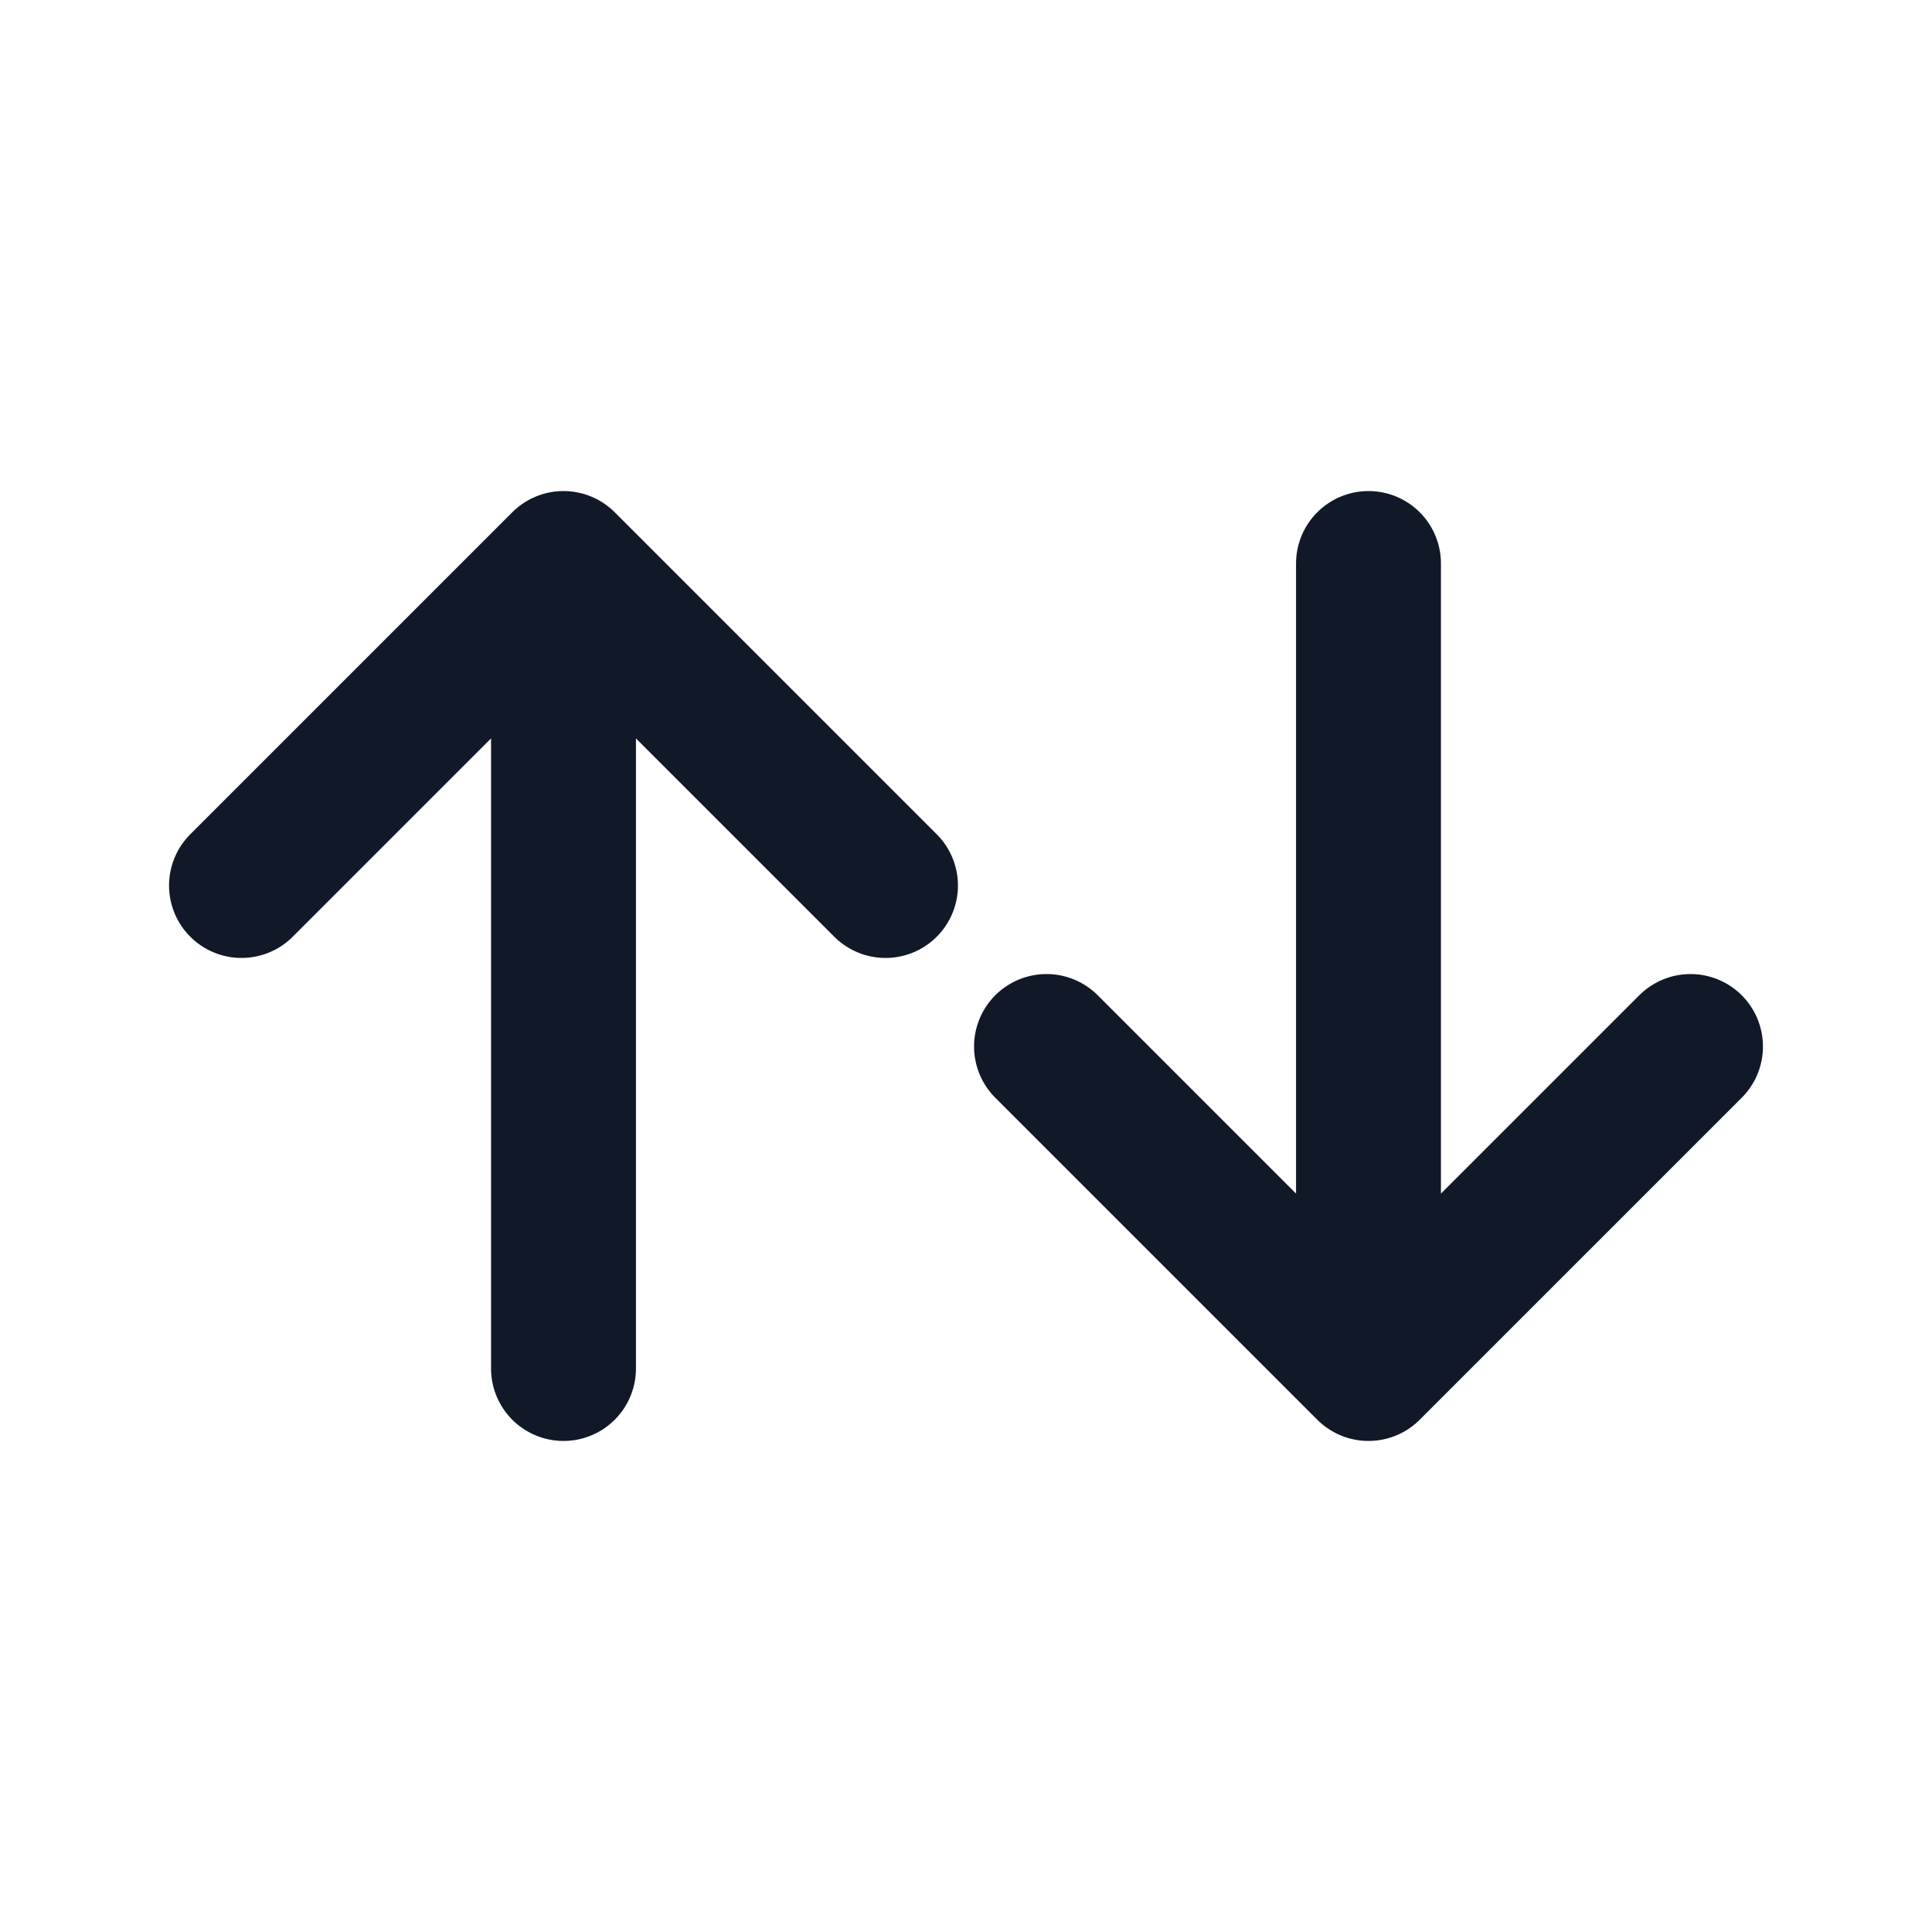
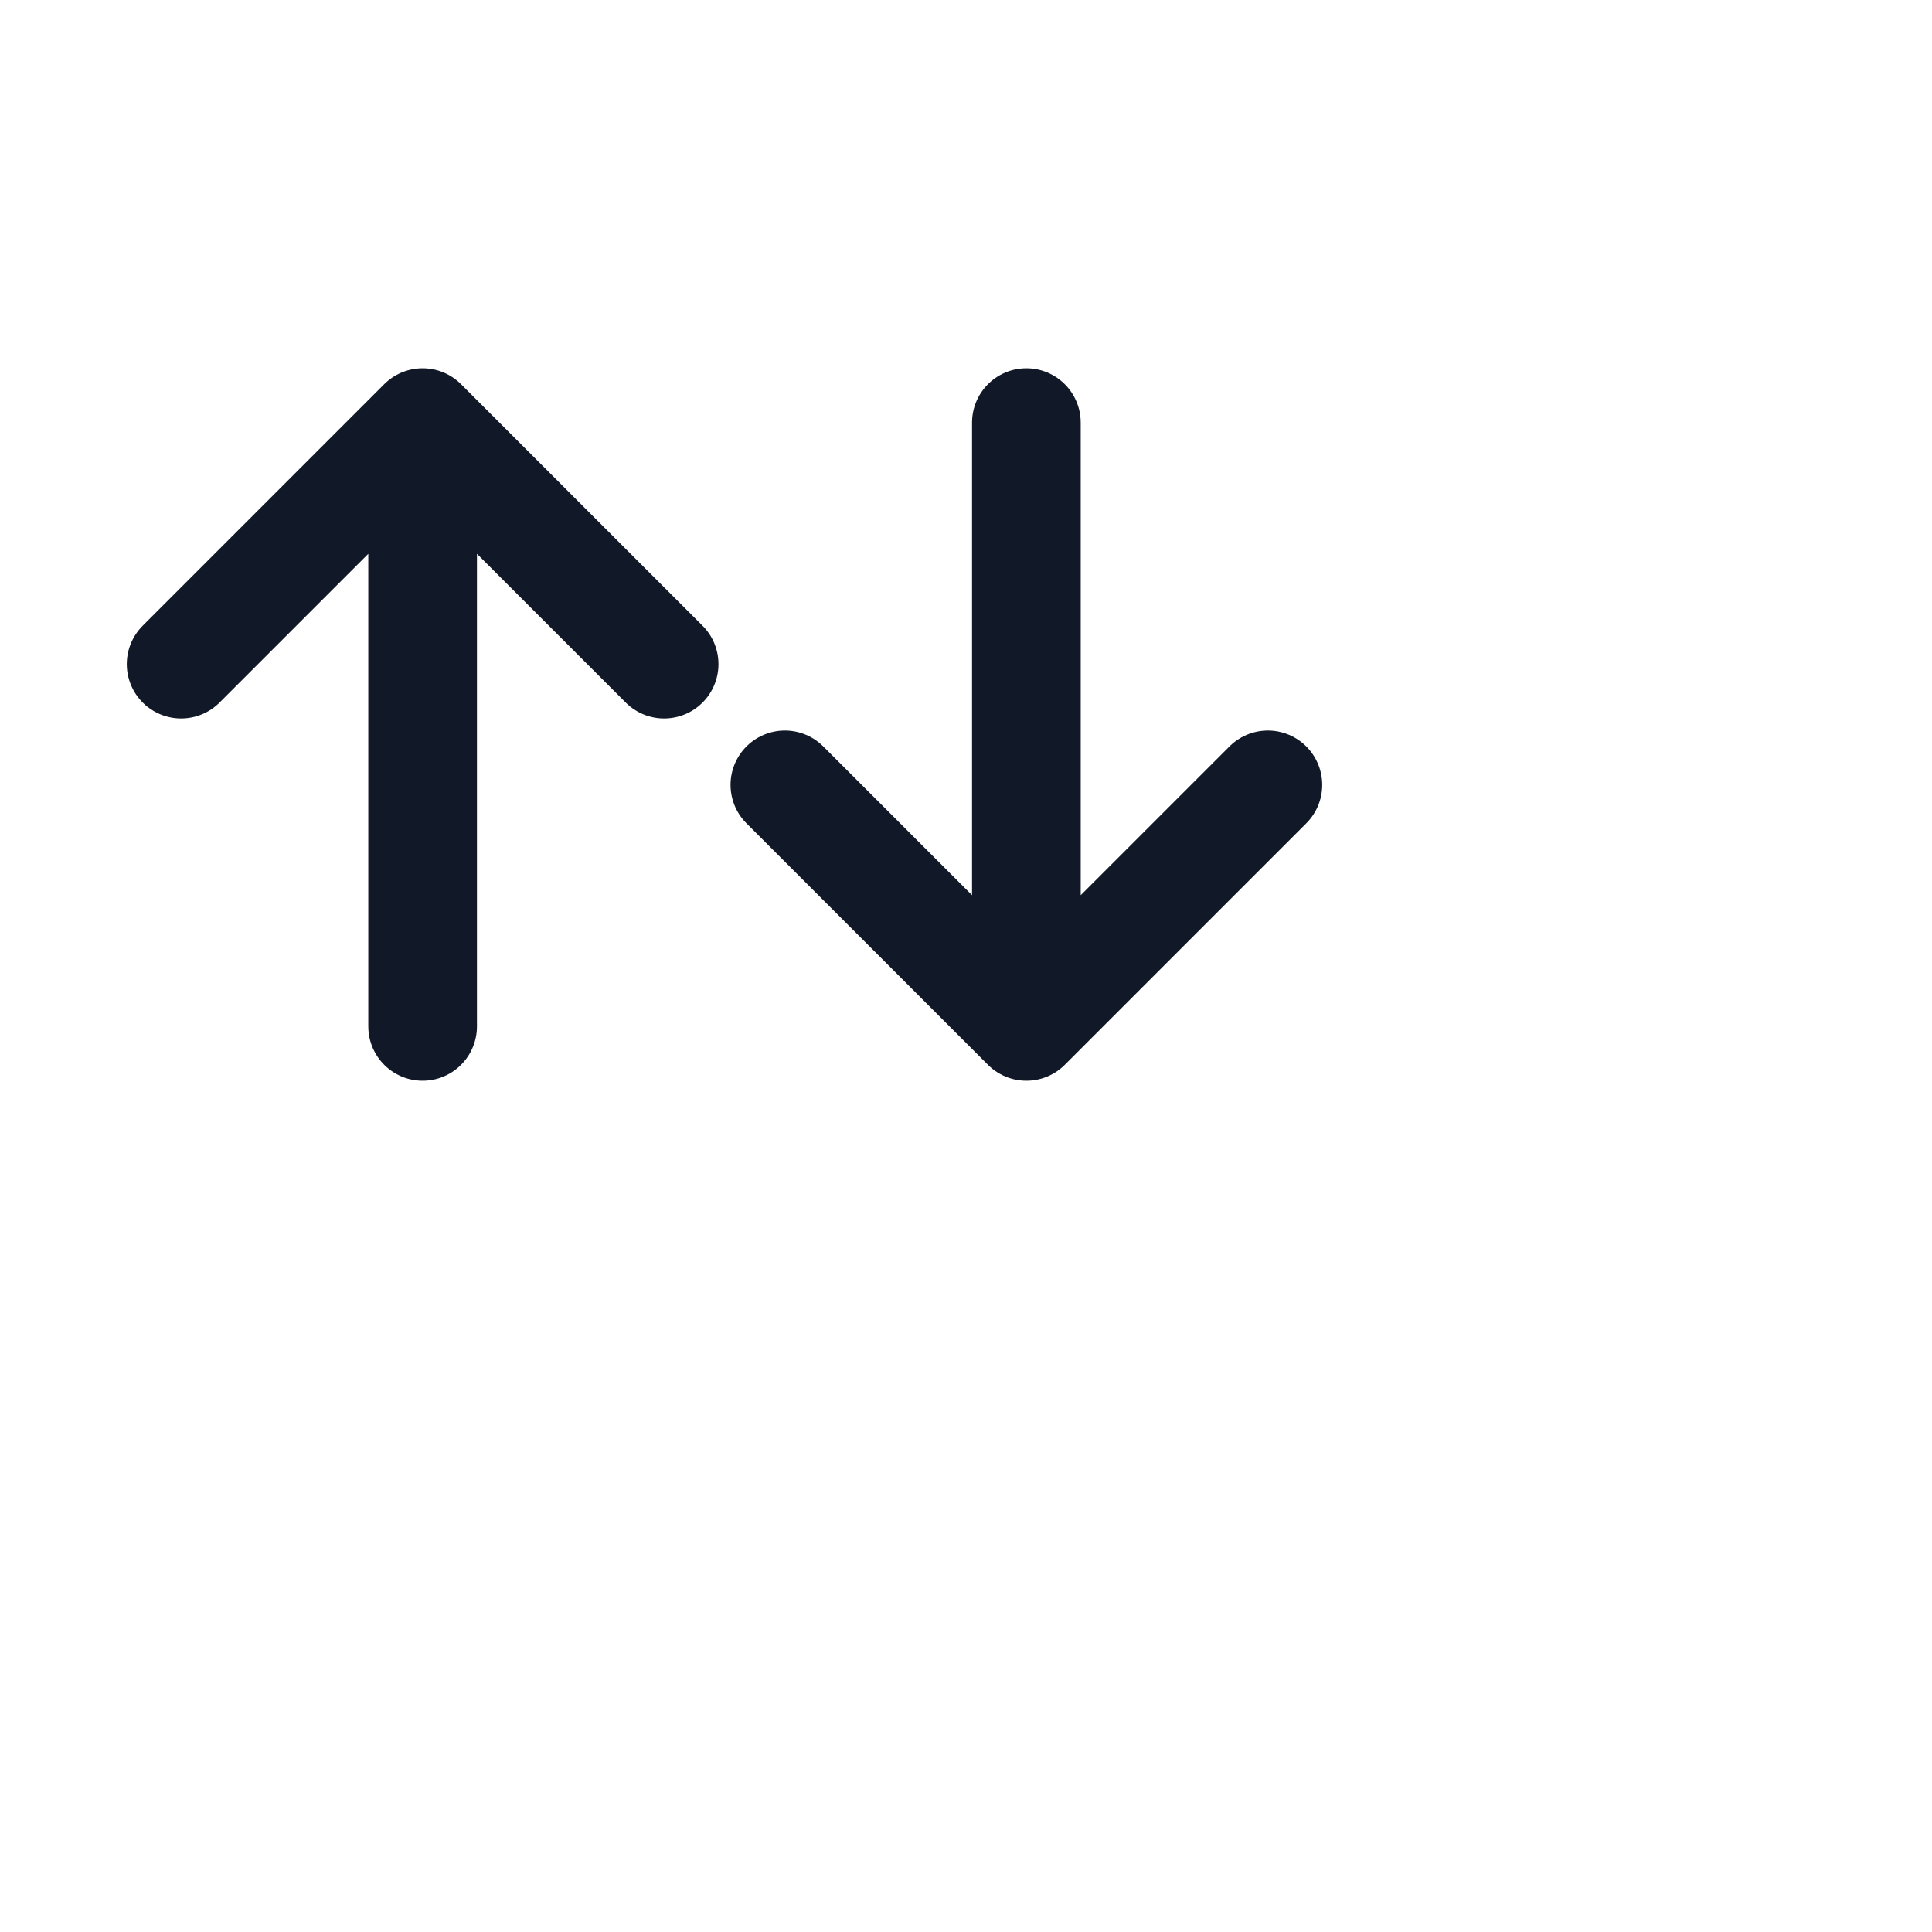
- <svg xmlns="http://www.w3.org/2000/svg" viewBox="0 0 24 24" fill="none">
+ <svg xmlns="http://www.w3.org/2000/svg" viewBox="0 0 32 32" fill="none">
  <path d="M3 11L7 7M7 7L11 11M7 7V17" stroke="#111827" stroke-width="1.8" stroke-linecap="round" />
  <path d="M21 13L17 17M17 17L13 13M17 17V7" stroke="#111827" stroke-width="1.8" stroke-linecap="round" />
</svg>
